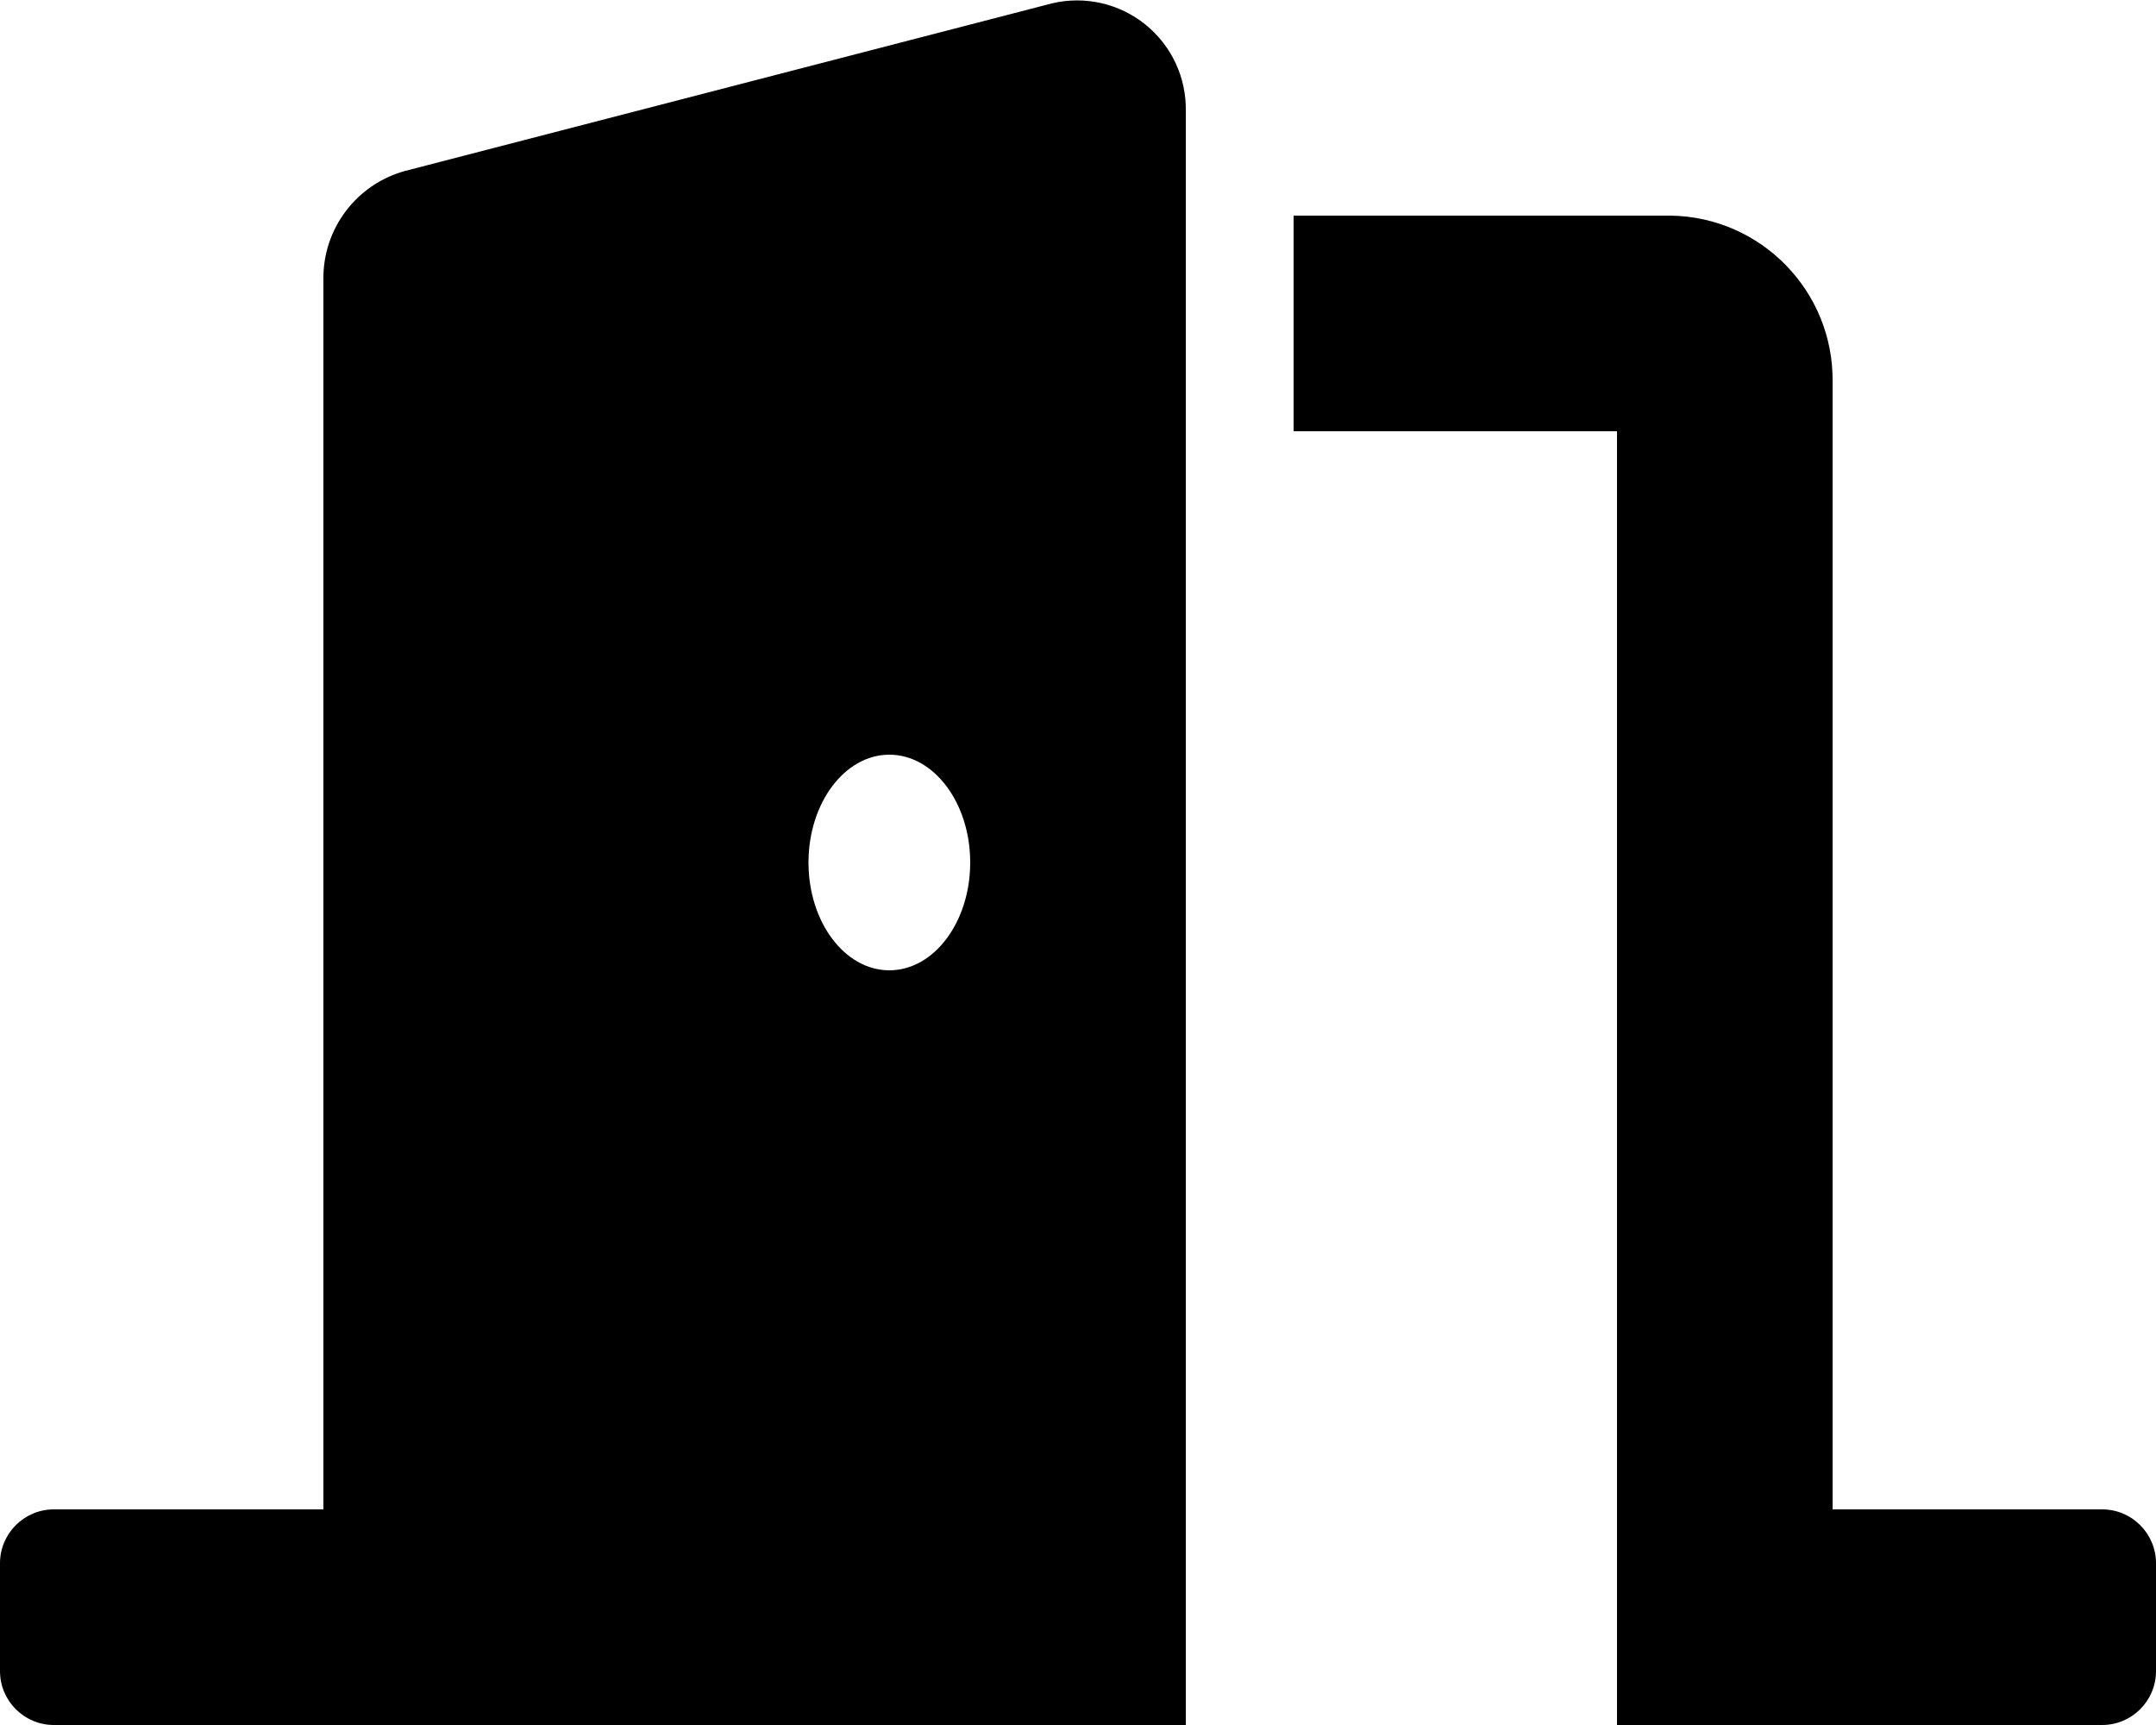
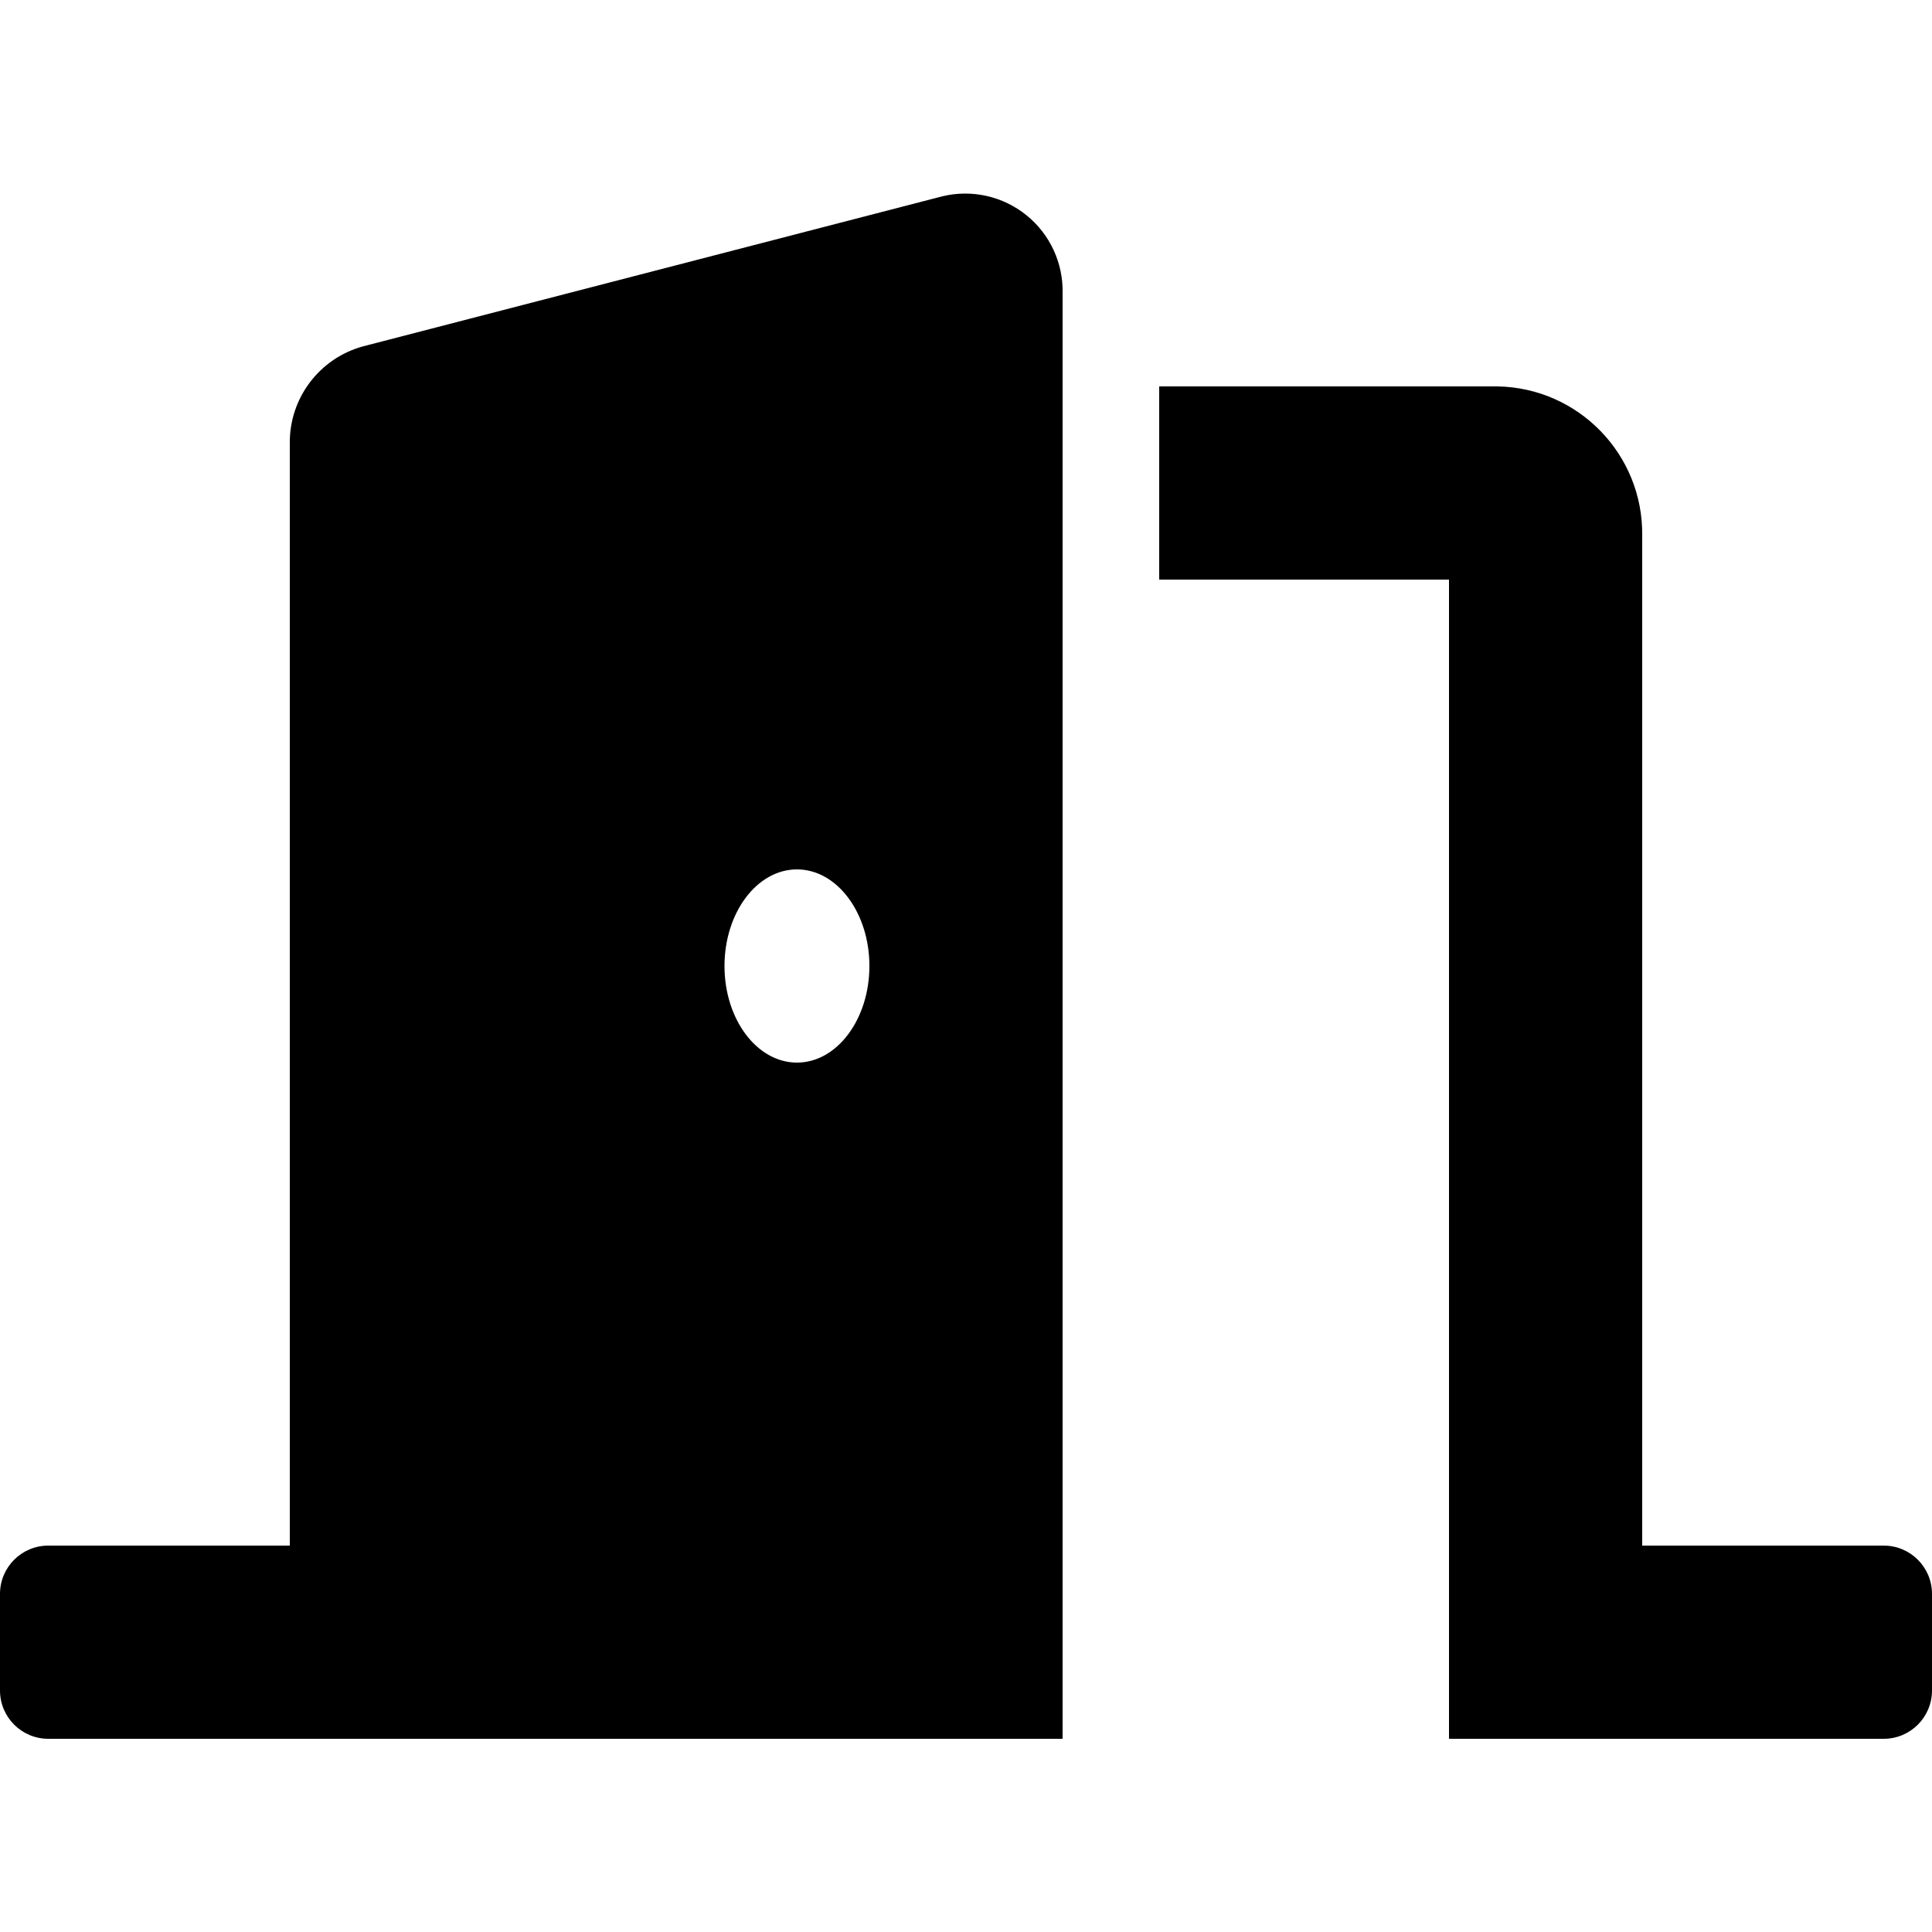
- <svg xmlns="http://www.w3.org/2000/svg" width="140" height="112" viewBox="0 0 140 112">
+ <svg xmlns="http://www.w3.org/2000/svg" width="40" height="40" viewBox="0 0 140 112">
  <path id="Icon_awesome-door-open" data-name="Icon awesome-door-open" d="M136.5,98H119V24.817A10.675,10.675,0,0,0,108.5,14H84V28h21v84h31.5a3.5,3.5,0,0,0,3.5-3.5v-7A3.5,3.5,0,0,0,136.5,98ZM68.3.221,26.3,11.1A7.209,7.209,0,0,0,21,18.139V98H3.5A3.5,3.5,0,0,0,0,101.5v7A3.5,3.5,0,0,0,3.5,112H77V7.258A7.059,7.059,0,0,0,68.3.221ZM57.75,63c-2.9,0-5.25-3.135-5.25-7s2.352-7,5.25-7S63,52.135,63,56,60.648,63,57.75,63Z" transform="translate(0 0)" />
</svg>
